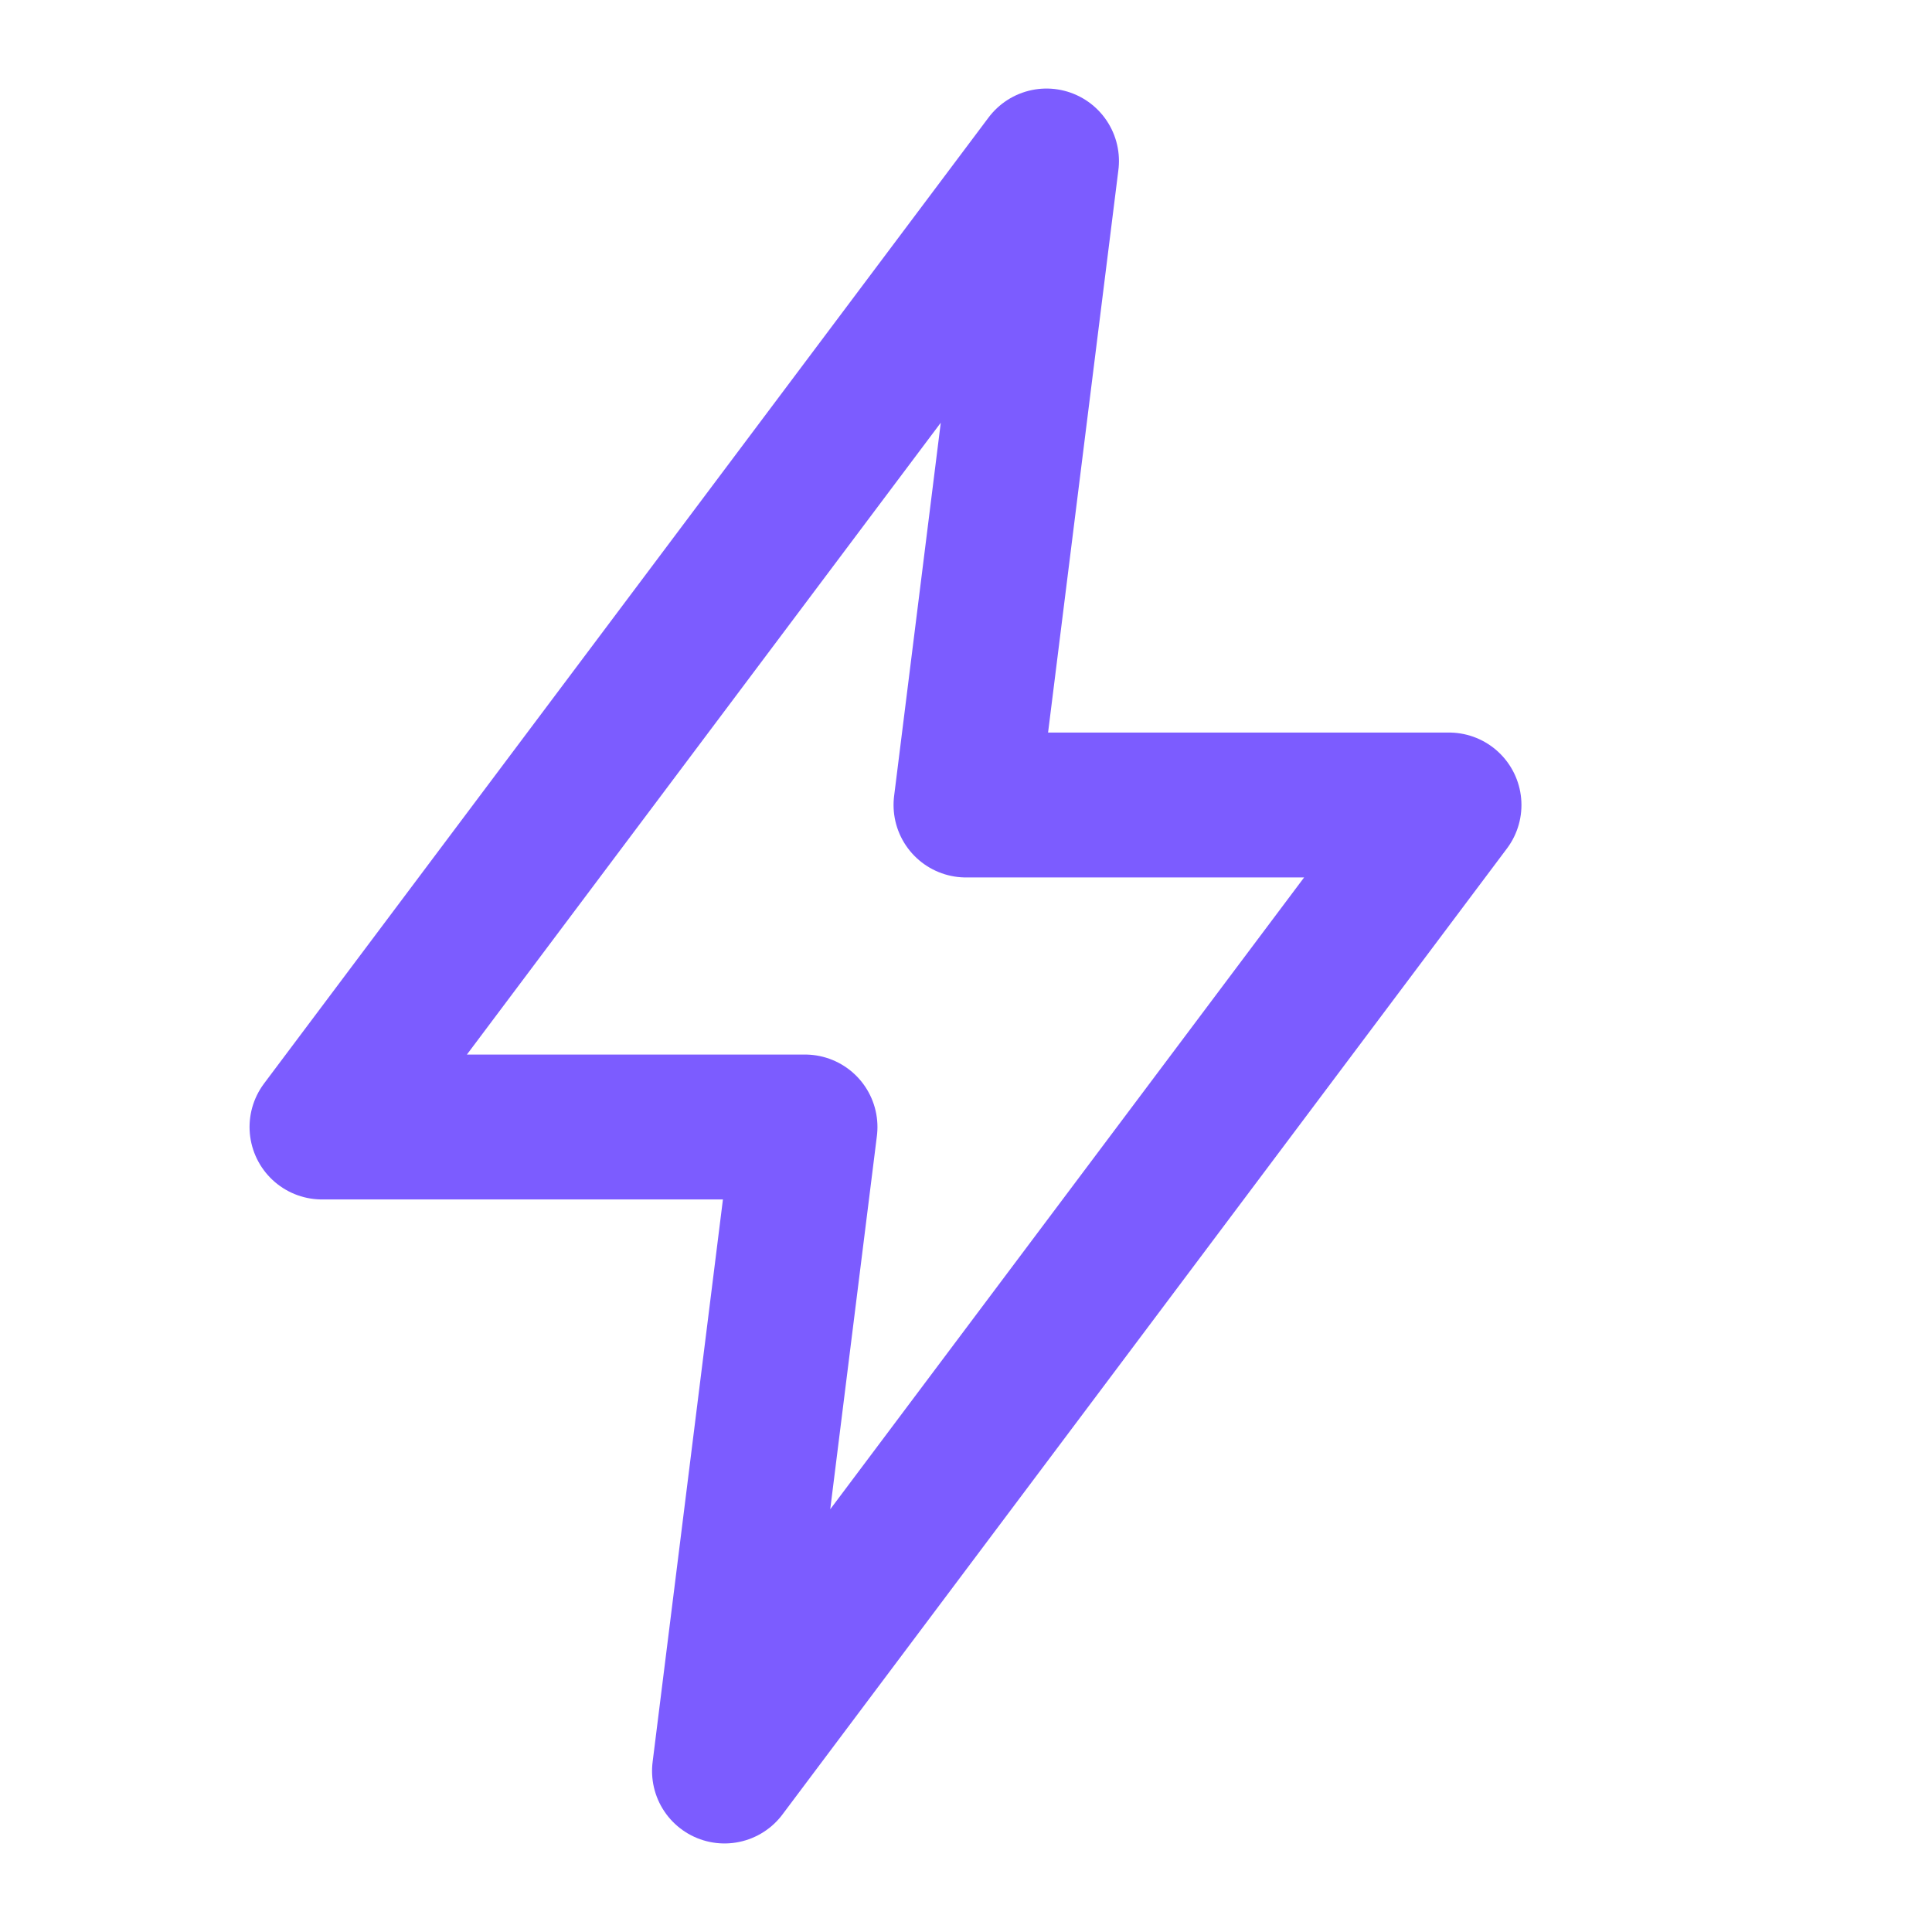
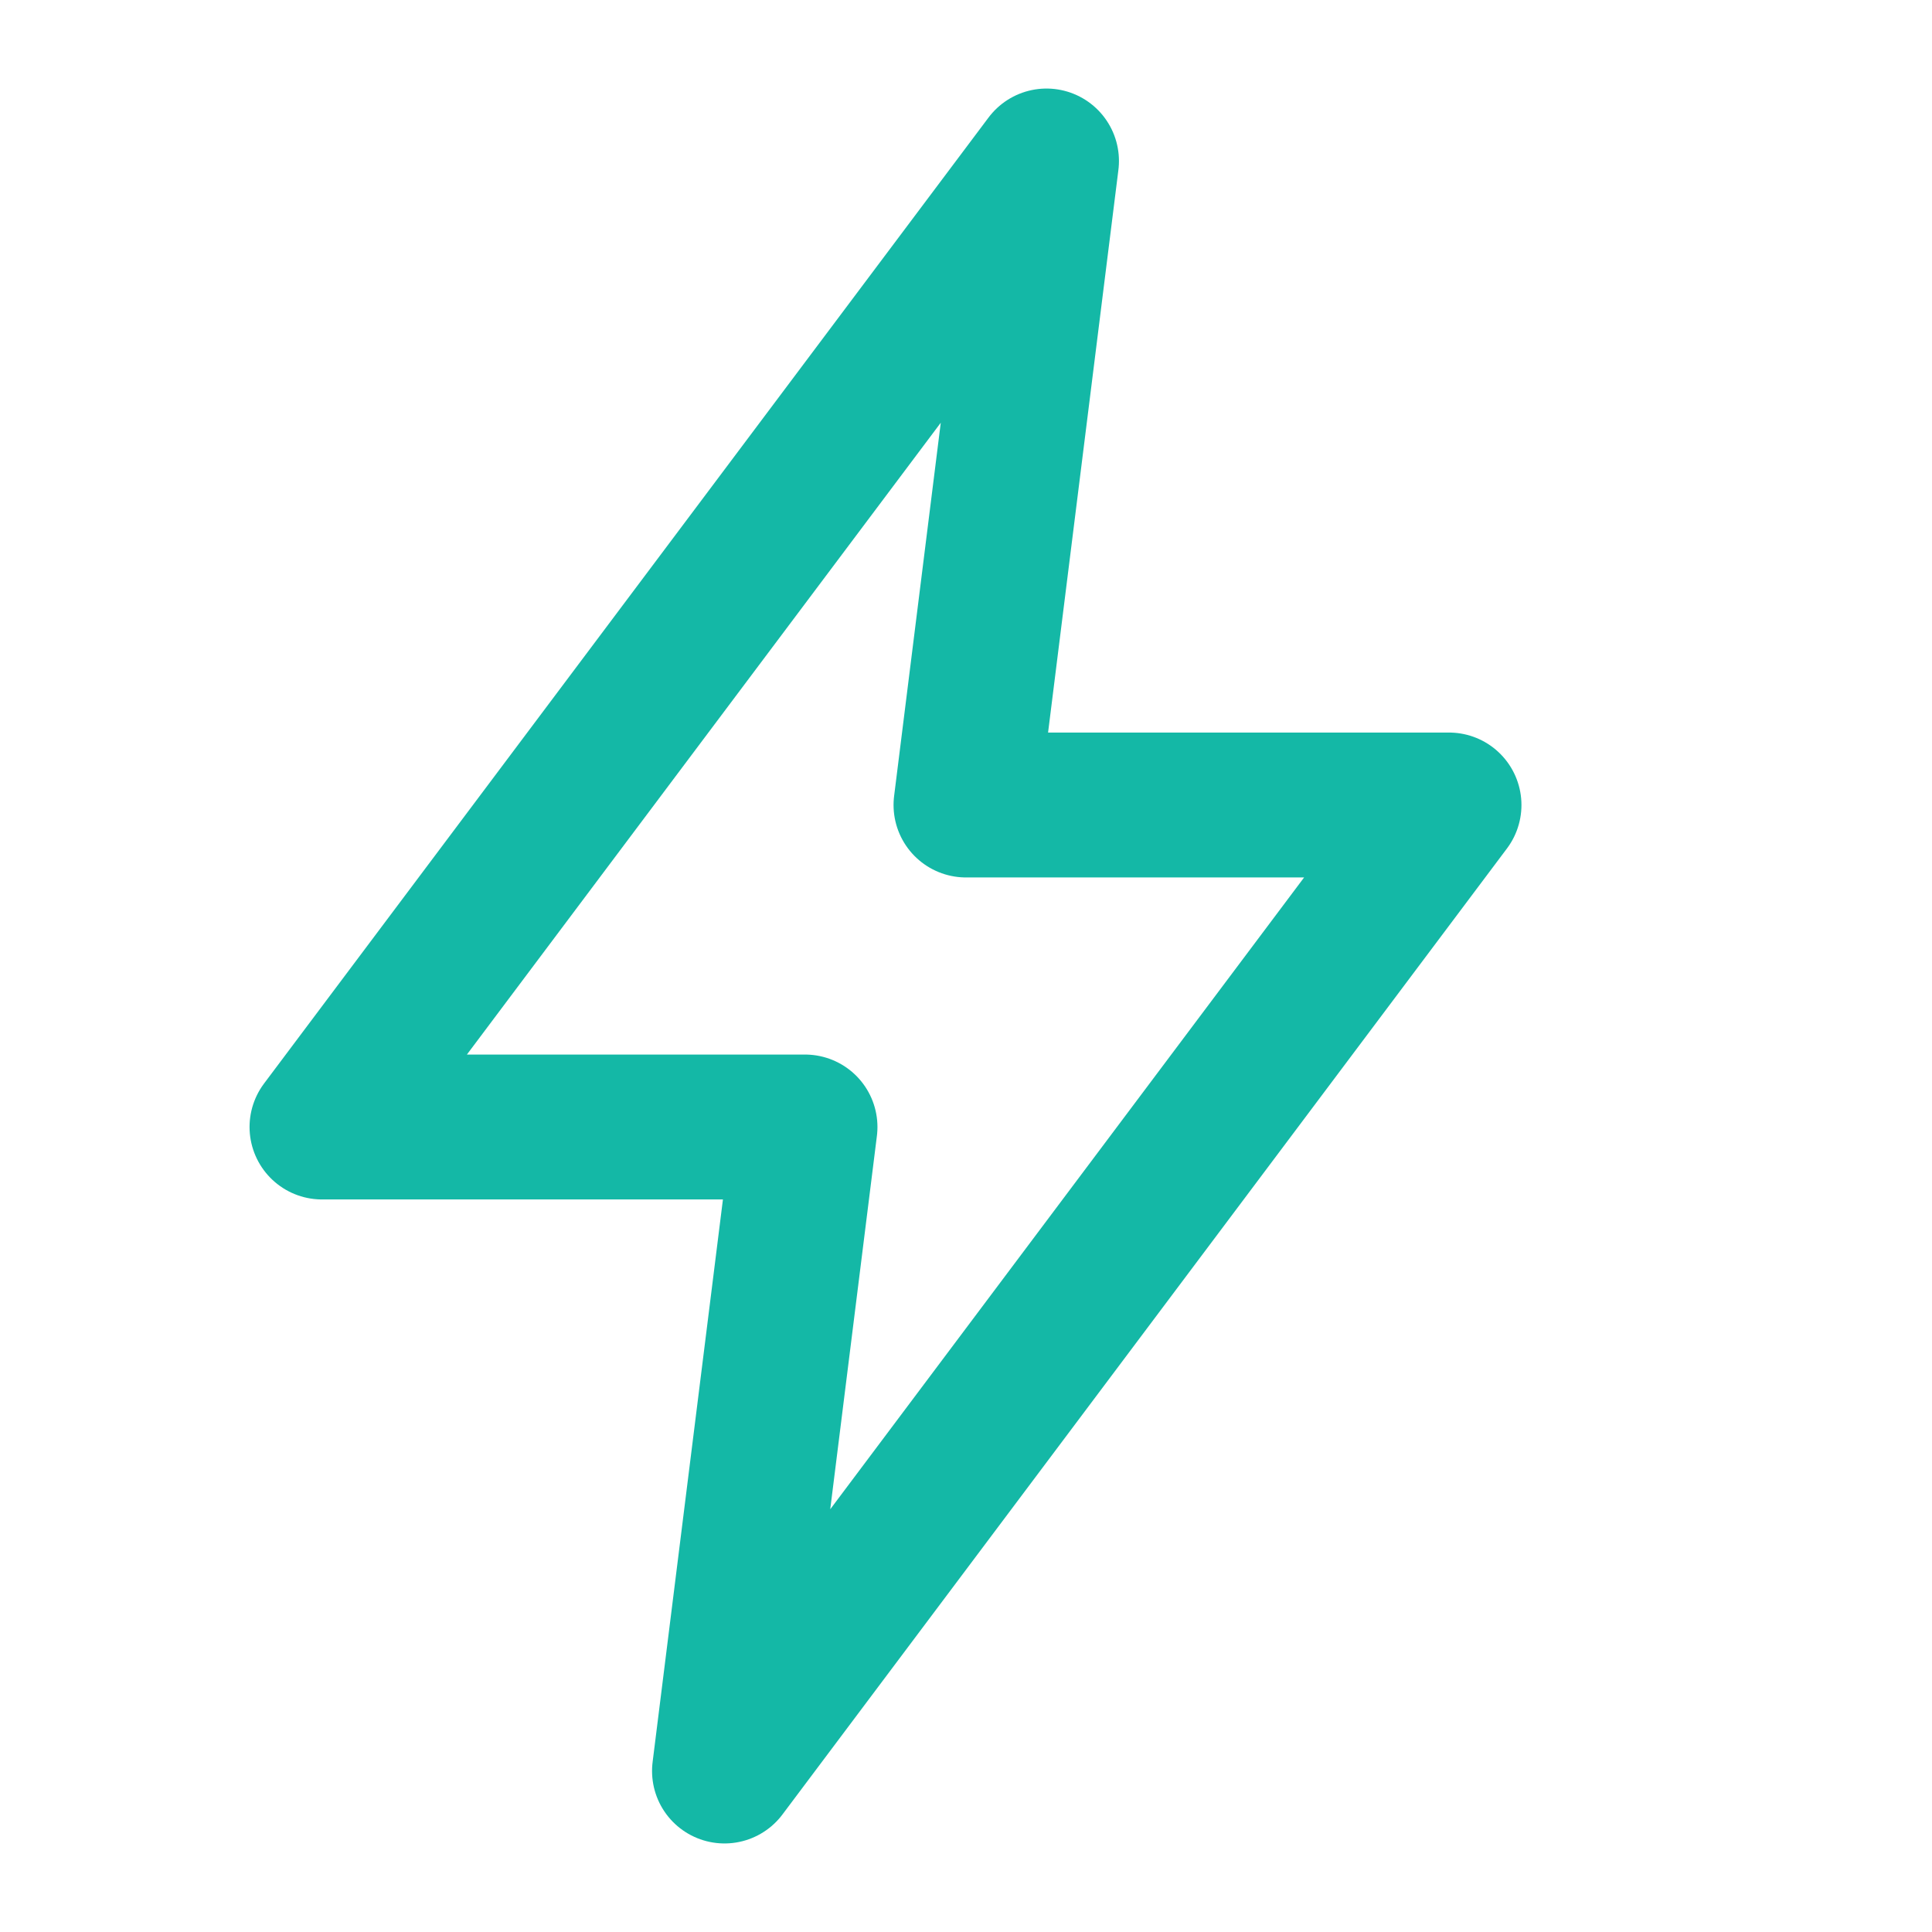
- <svg xmlns="http://www.w3.org/2000/svg" viewBox="0 0 24 24" fill="none" stroke="#7c5cff" stroke-width="1.8" stroke-linecap="round" stroke-linejoin="round">
+ <svg xmlns="http://www.w3.org/2000/svg" viewBox="0 0 24 24" fill="none" stroke="#14b8a6" stroke-width="1.8" stroke-linecap="round" stroke-linejoin="round">
  <path d="M13 2L4 14h6l-1 8 9-12h-6l1-8z" />
</svg>
